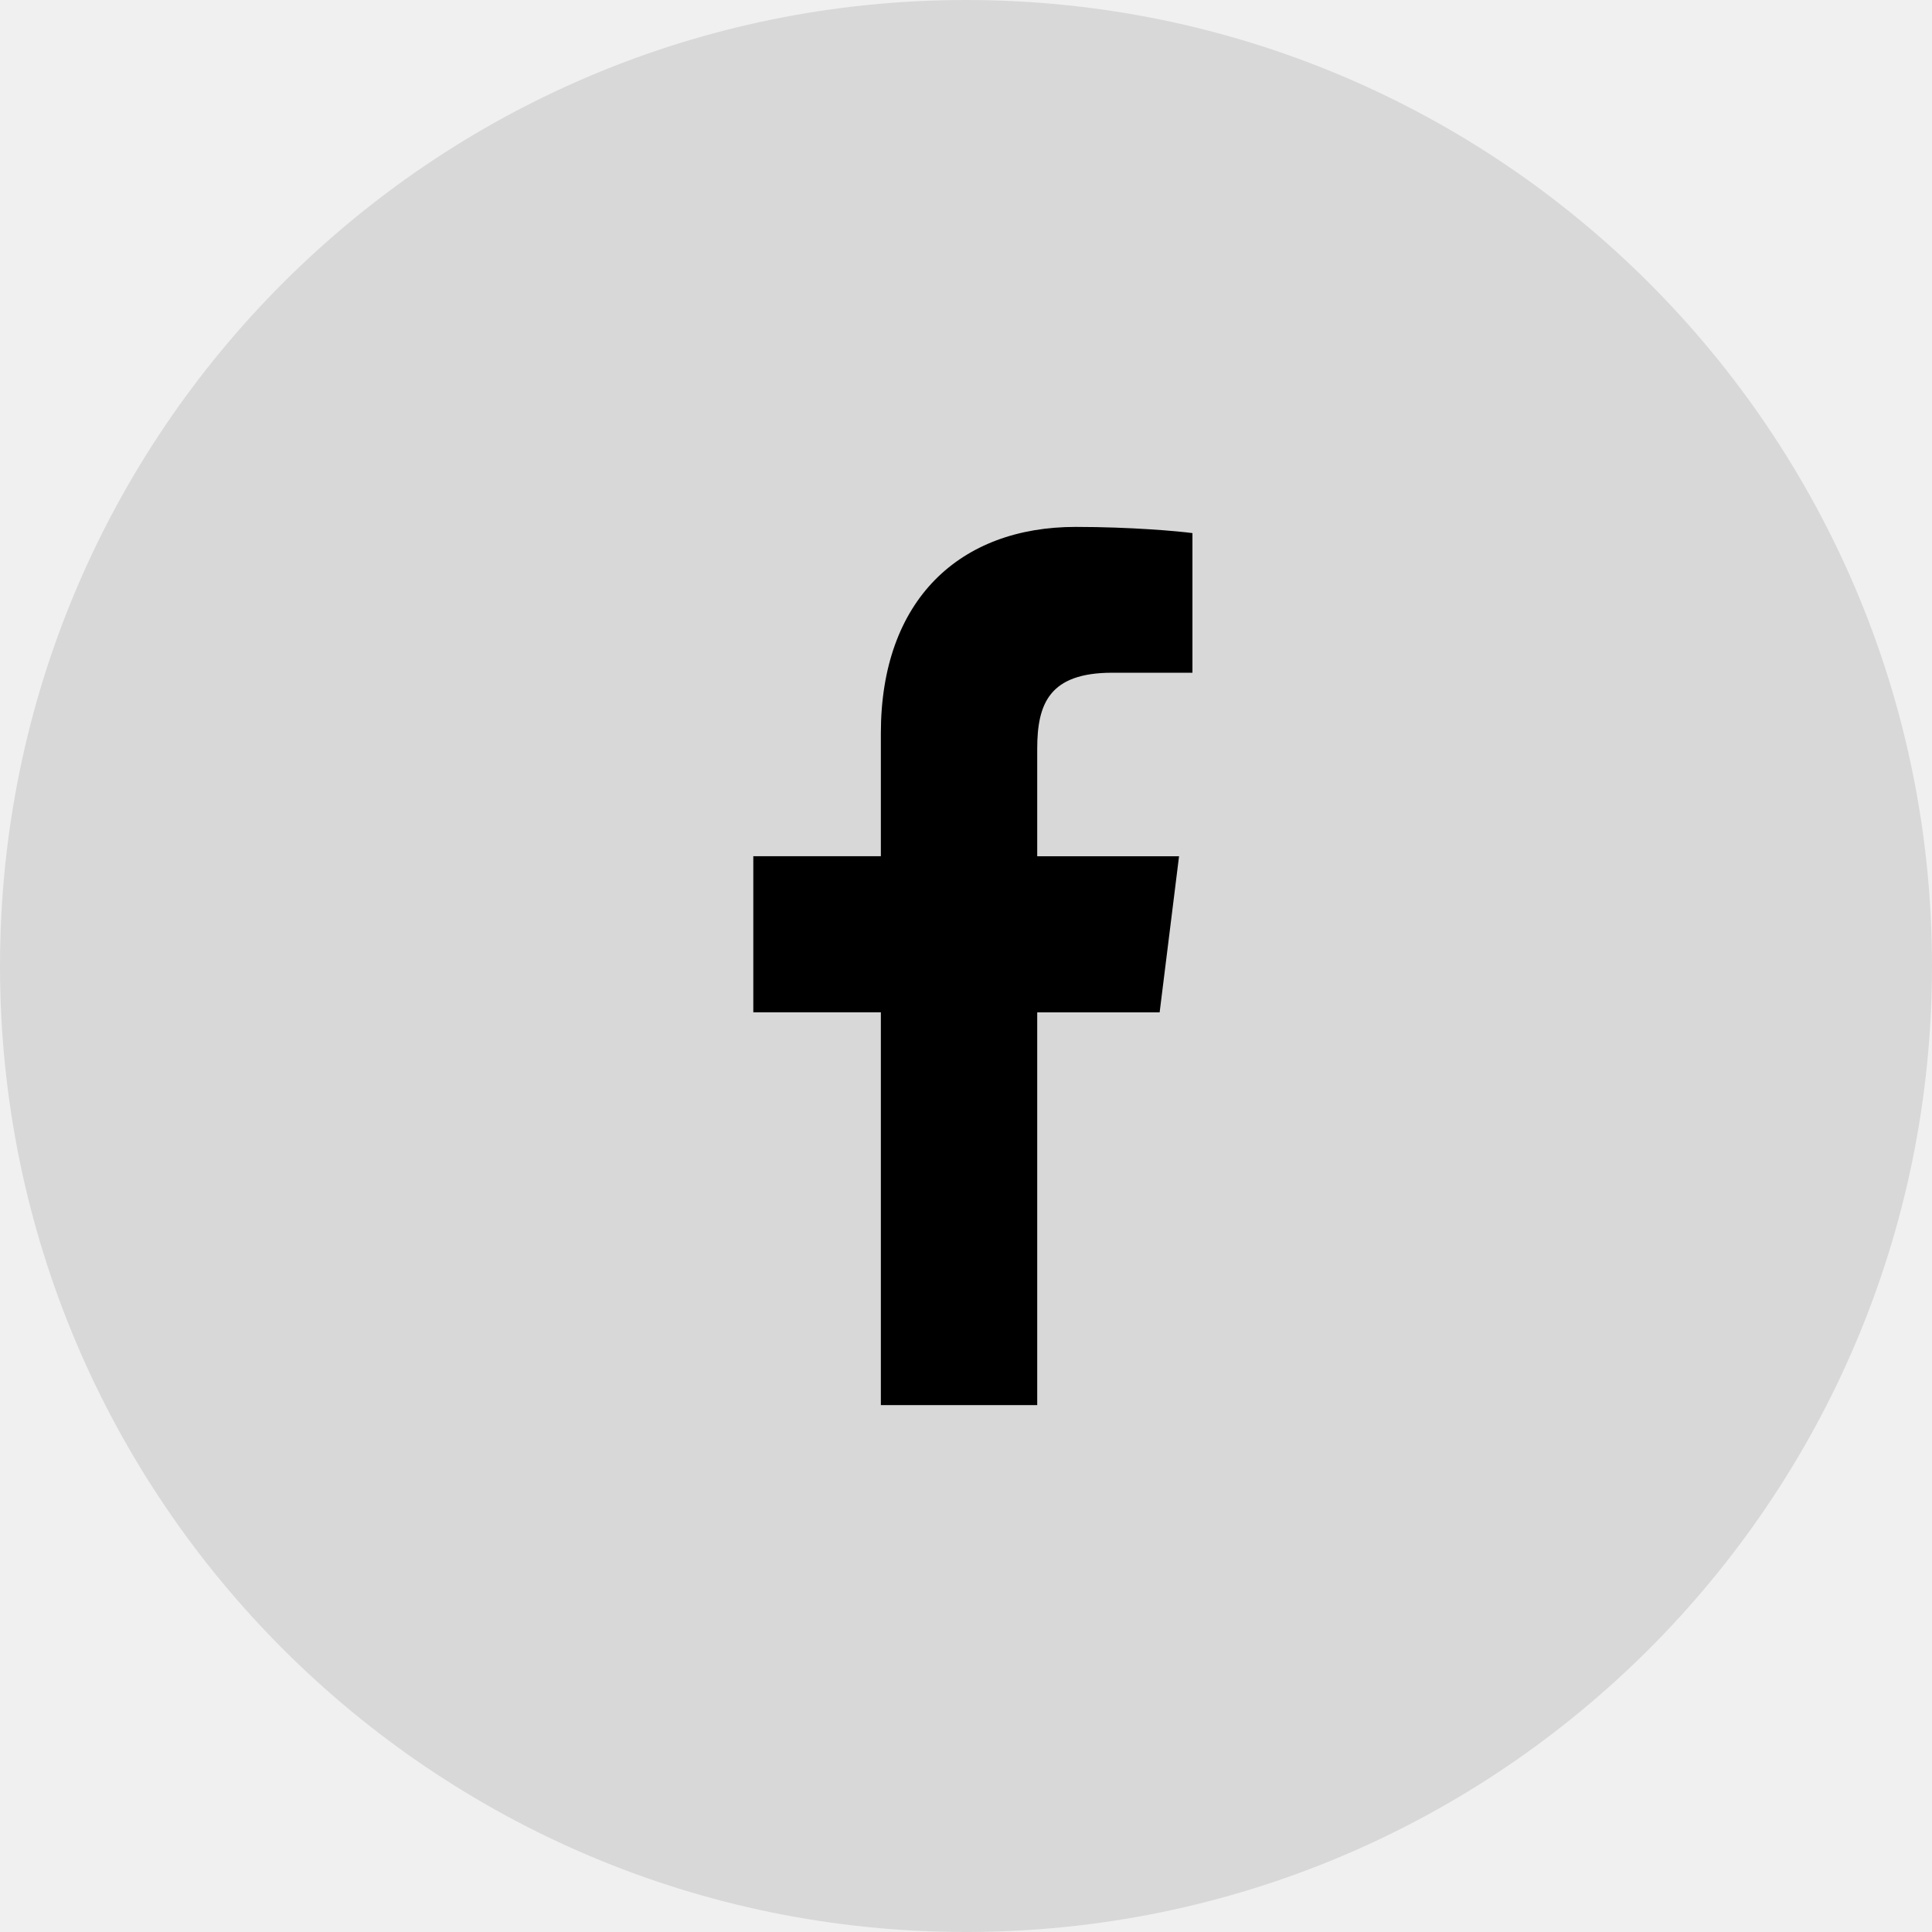
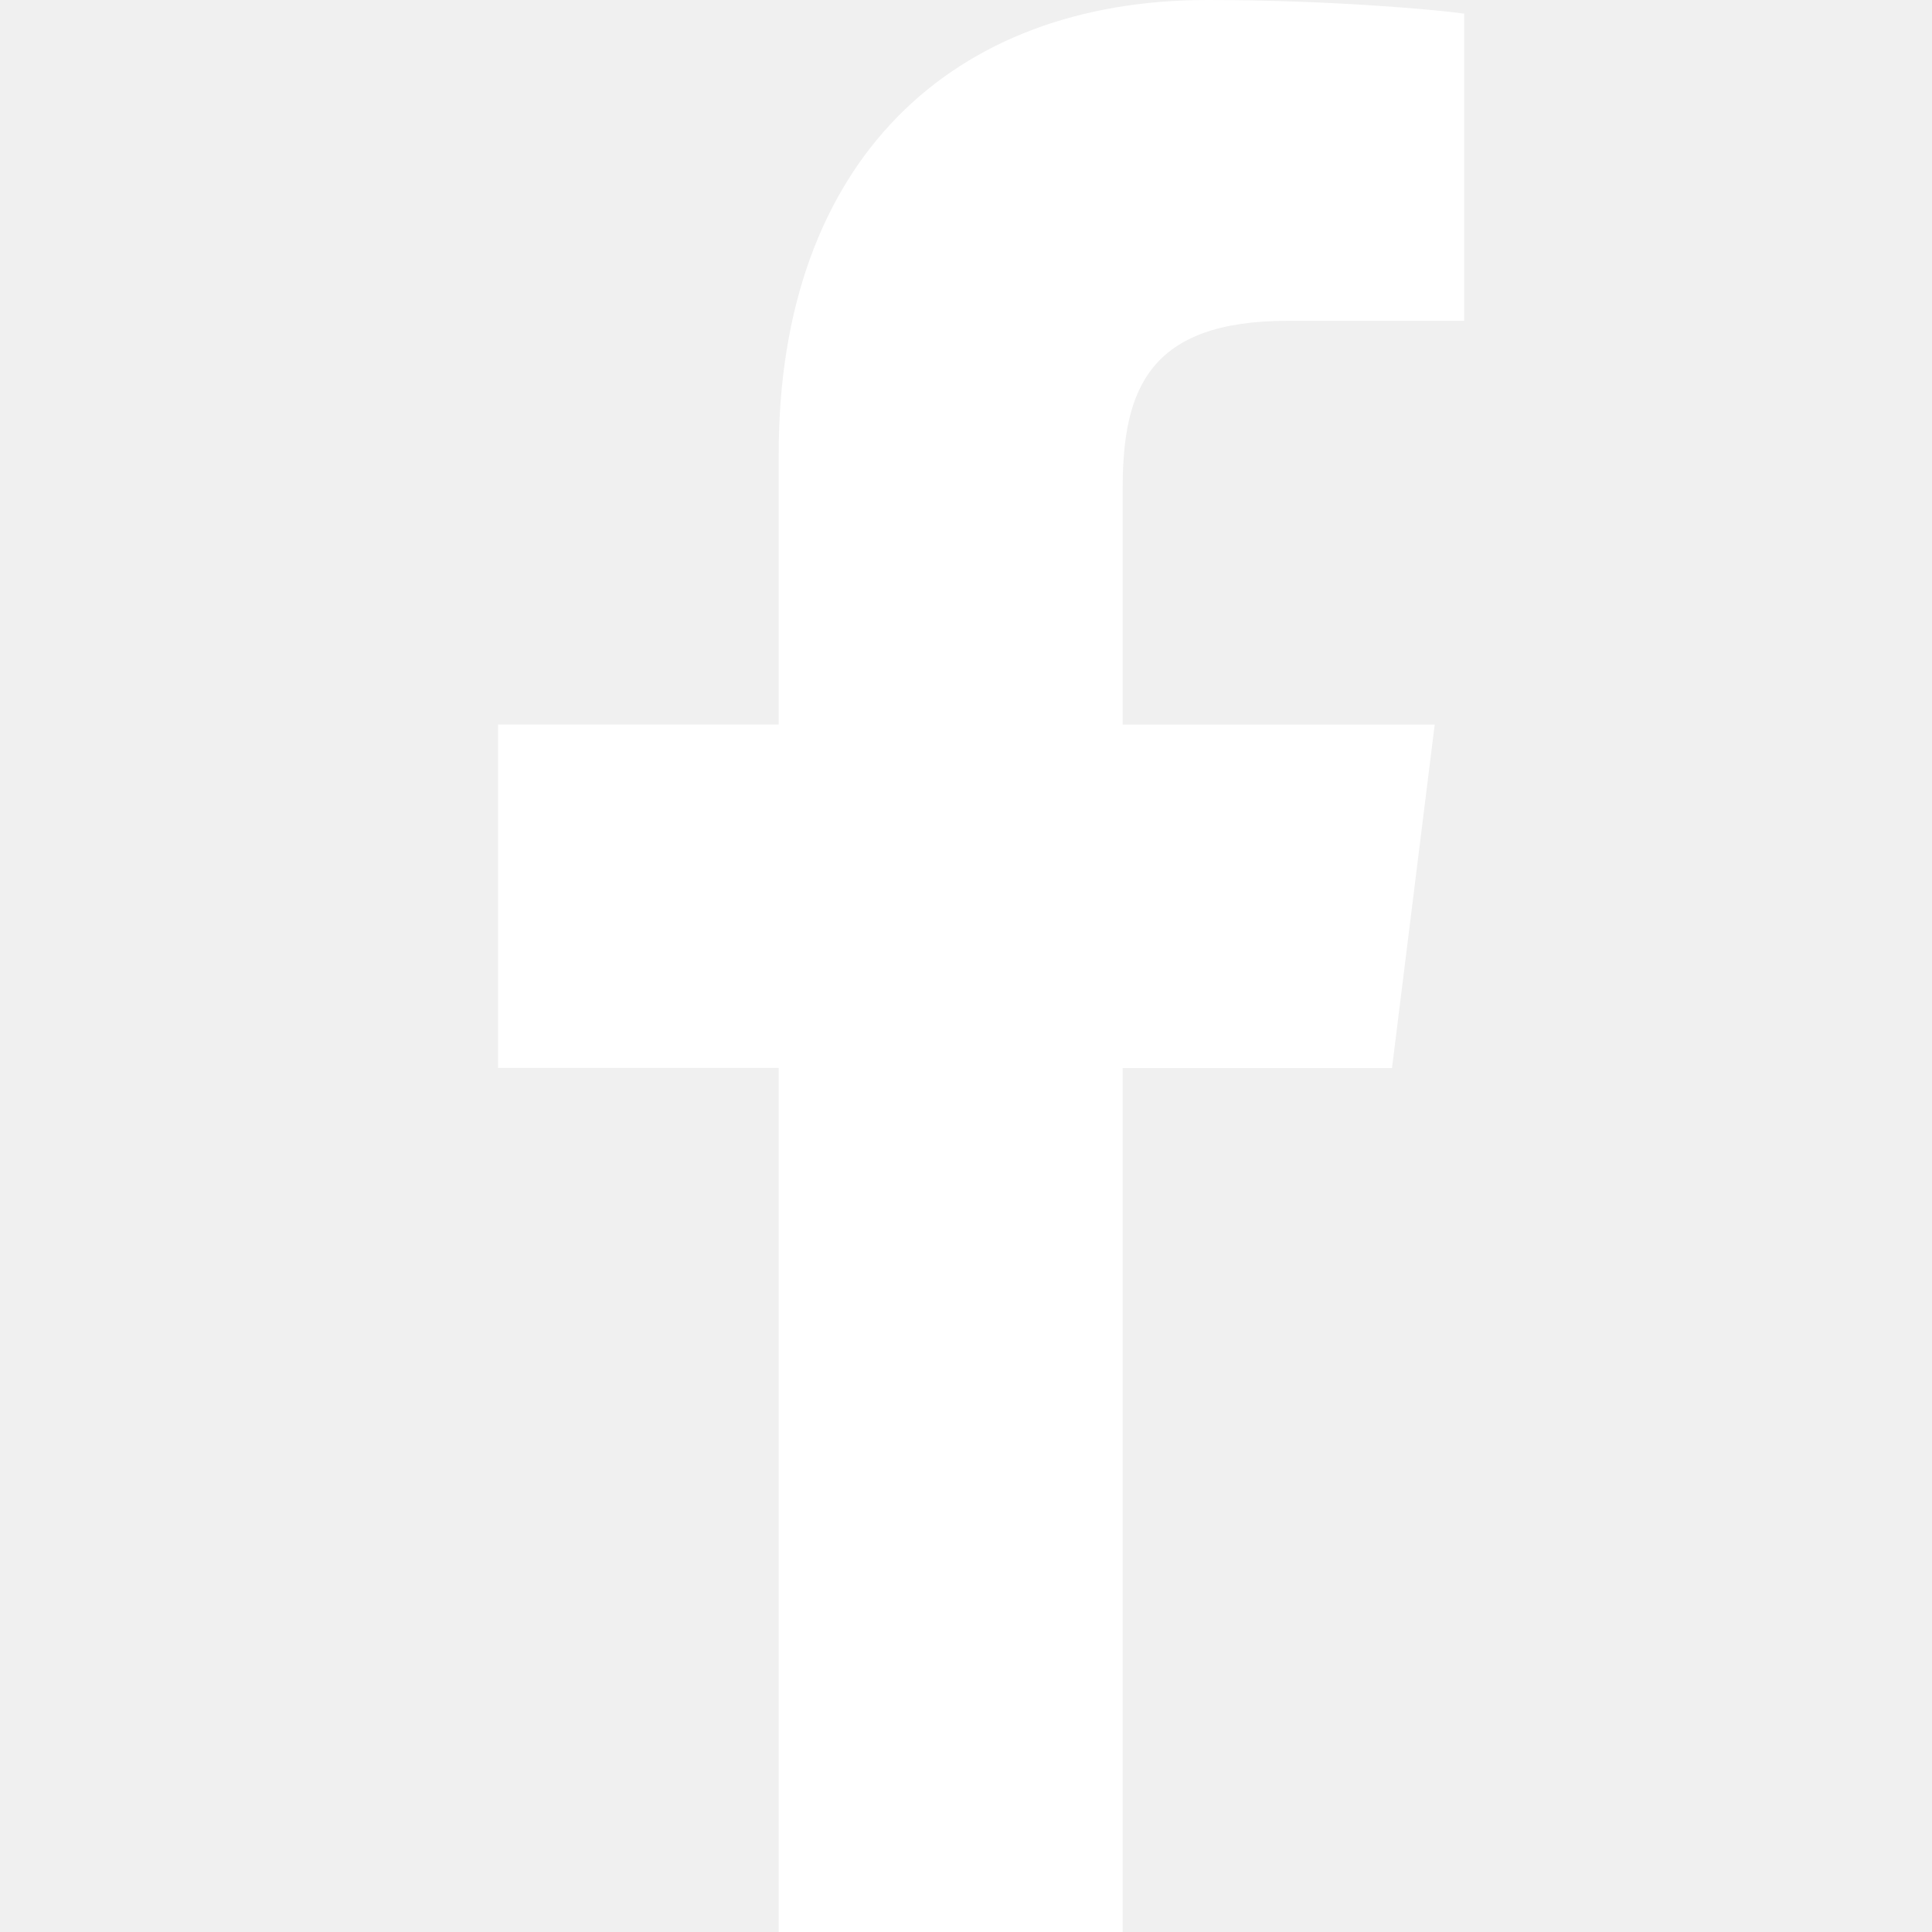
- <svg xmlns="http://www.w3.org/2000/svg" width="44" height="44" viewBox="0 0 44 44" fill="none">
-   <path d="M44 22C44 28.075 41.538 33.575 37.556 37.556C33.575 41.538 28.075 44 22 44C15.925 44 10.425 41.538 6.444 37.556C2.462 33.575 0 28.075 0 22C0 15.925 2.462 10.425 6.444 6.444C10.425 2.462 15.925 0 22 0C28.075 0 33.575 2.462 37.556 6.444C41.538 10.425 44 15.925 44 22Z" fill="black" fill-opacity="0.1" />
+ <svg xmlns="http://www.w3.org/2000/svg" width="20" height="20" viewBox="0 0 20 20" fill="none">
  <g clip-path="url(#clip0)">
-     <path d="M25.331 15.321H27.157V12.141C26.842 12.098 25.758 12 24.497 12C21.864 12 20.061 13.656 20.061 16.699V19.5H17.156V23.055H20.061V32H23.622V23.056H26.41L26.852 19.501H23.622V17.052C23.622 16.024 23.899 15.321 25.331 15.321Z" fill="black" />
+     <path d="M13.331 3.321H15.157V0.141C14.842 0.098 13.758 0 12.497 0C9.864 0 8.061 1.656 8.061 4.699V7.5H5.156V11.055H8.061V20H11.622V11.056H14.41L14.852 7.501H11.622V5.052C11.622 4.024 11.899 3.321 13.331 3.321Z" fill="white" />
  </g>
  <defs>
    <clipPath id="clip0">
-       <rect x="12" y="12" width="20" height="20" fill="black" />
+       <rect width="20" height="20" fill="white" />
    </clipPath>
  </defs>
</svg>
